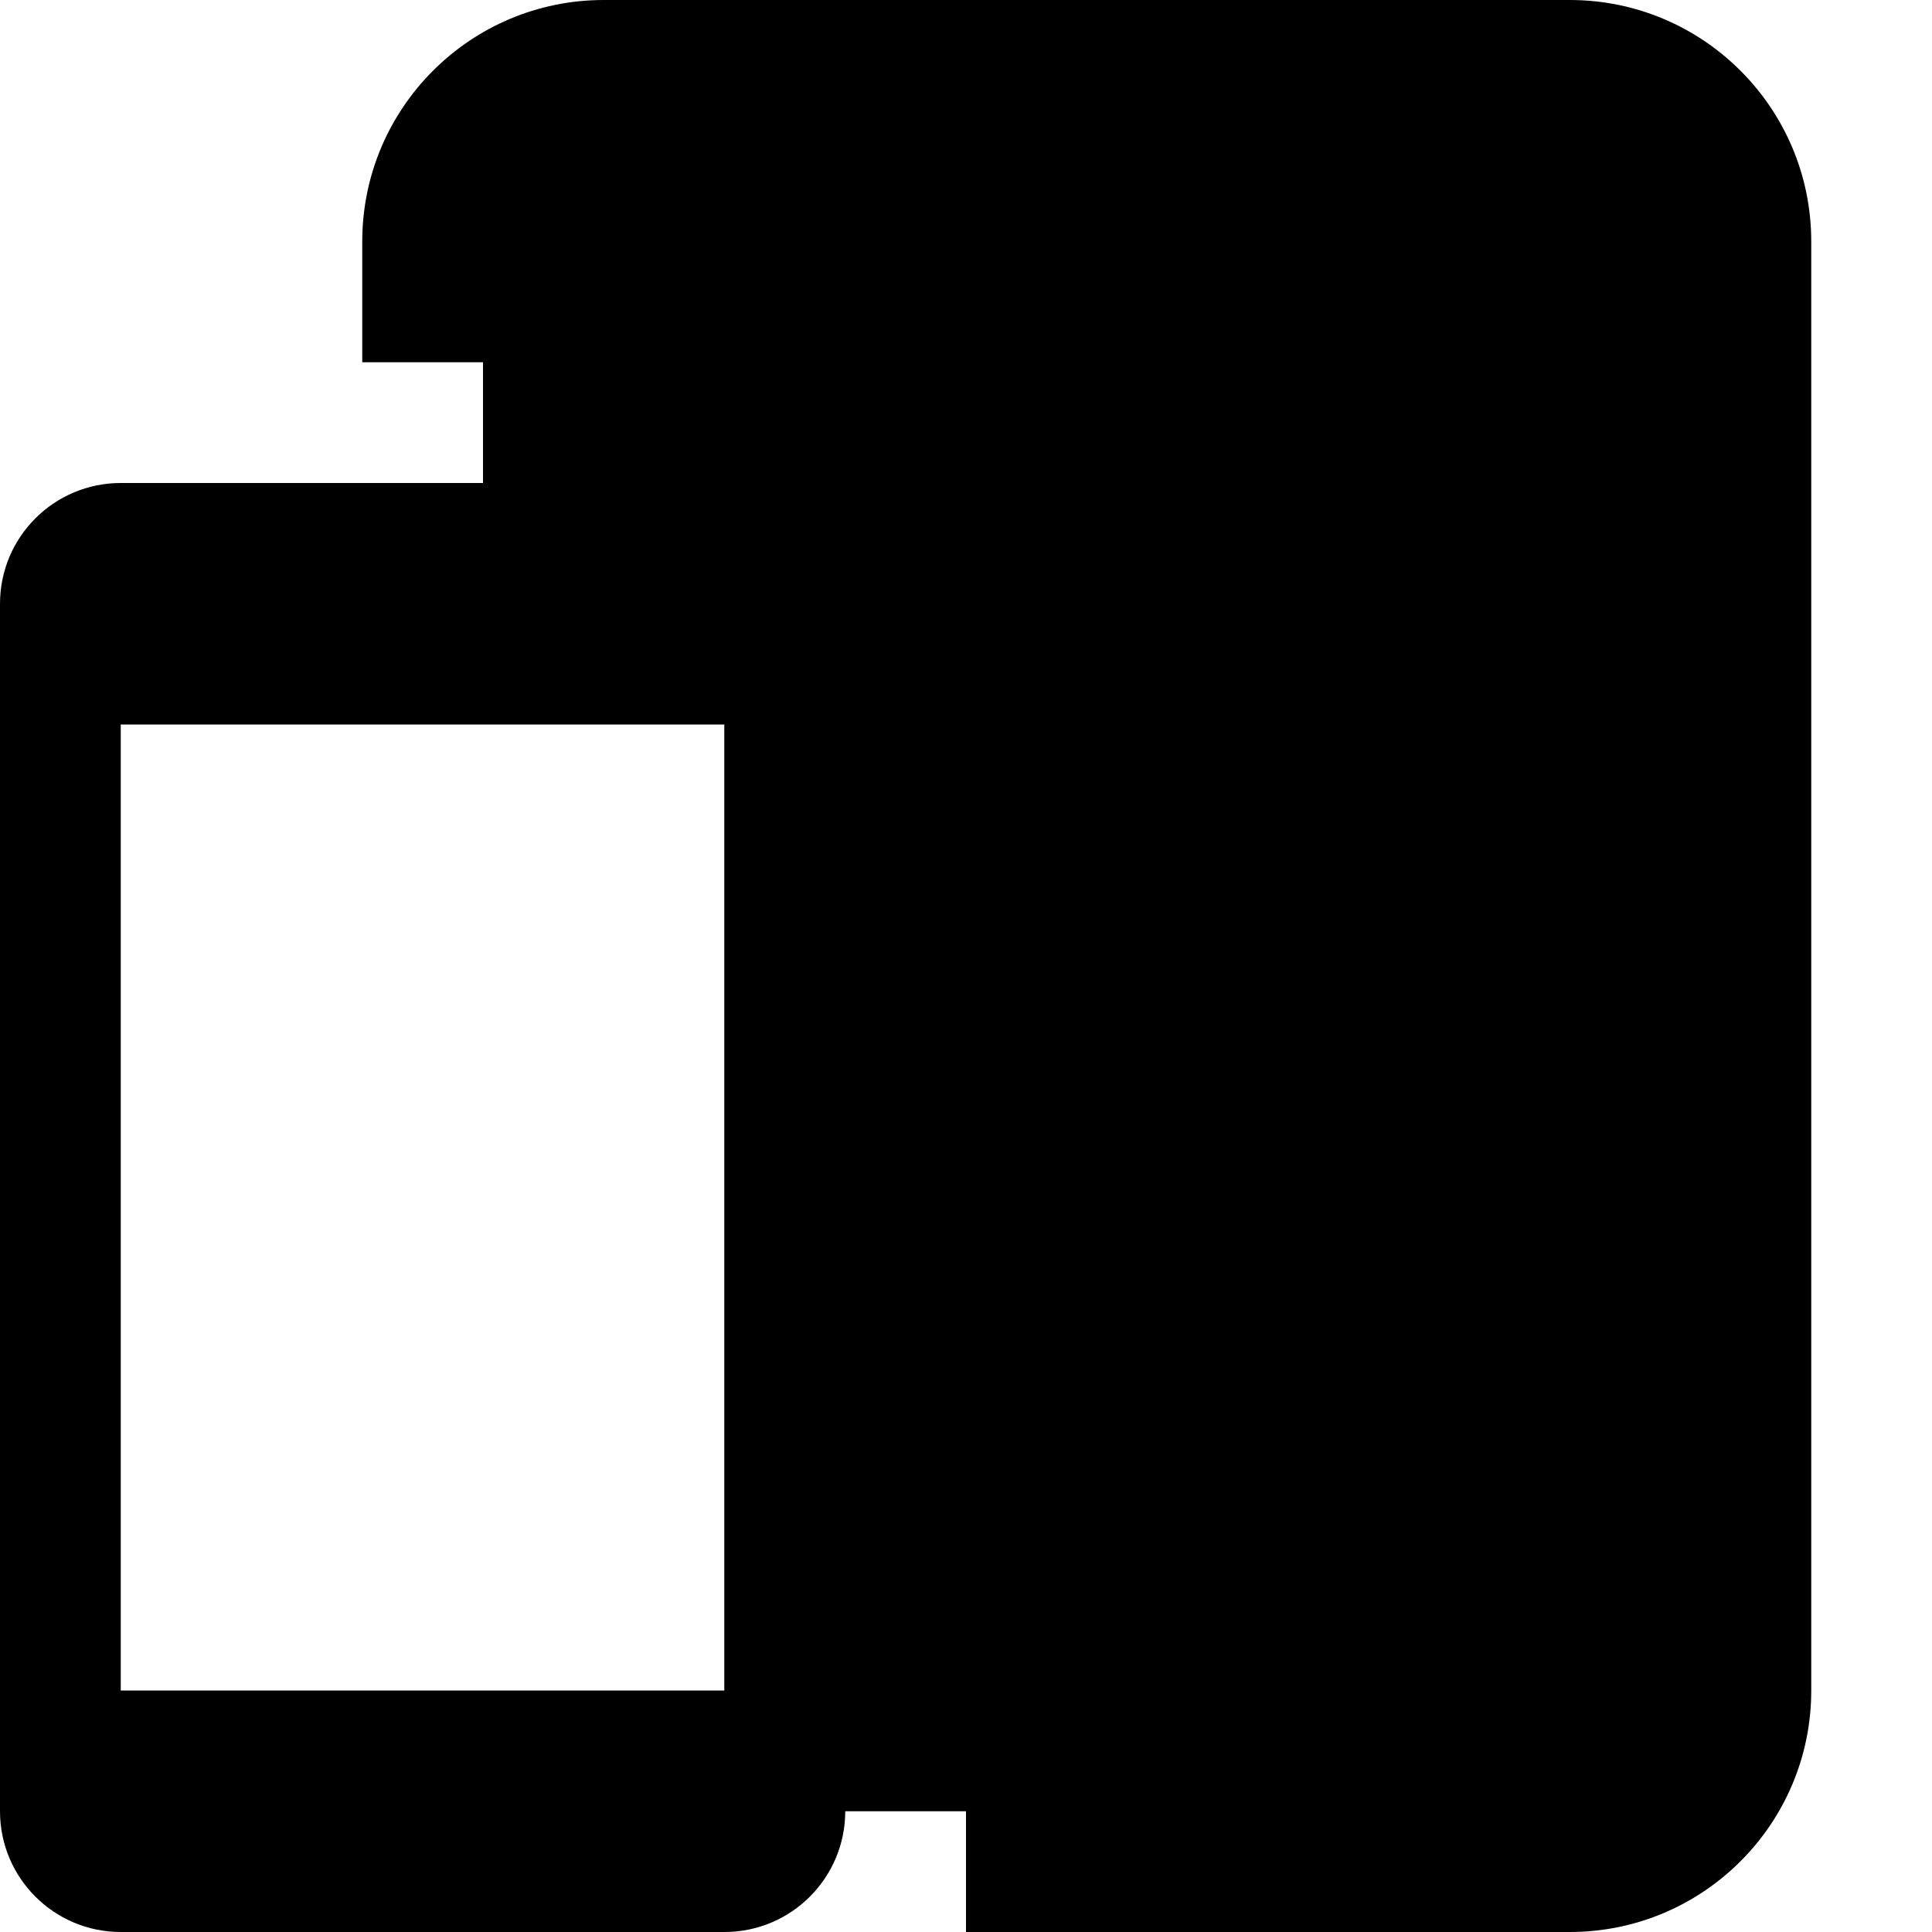
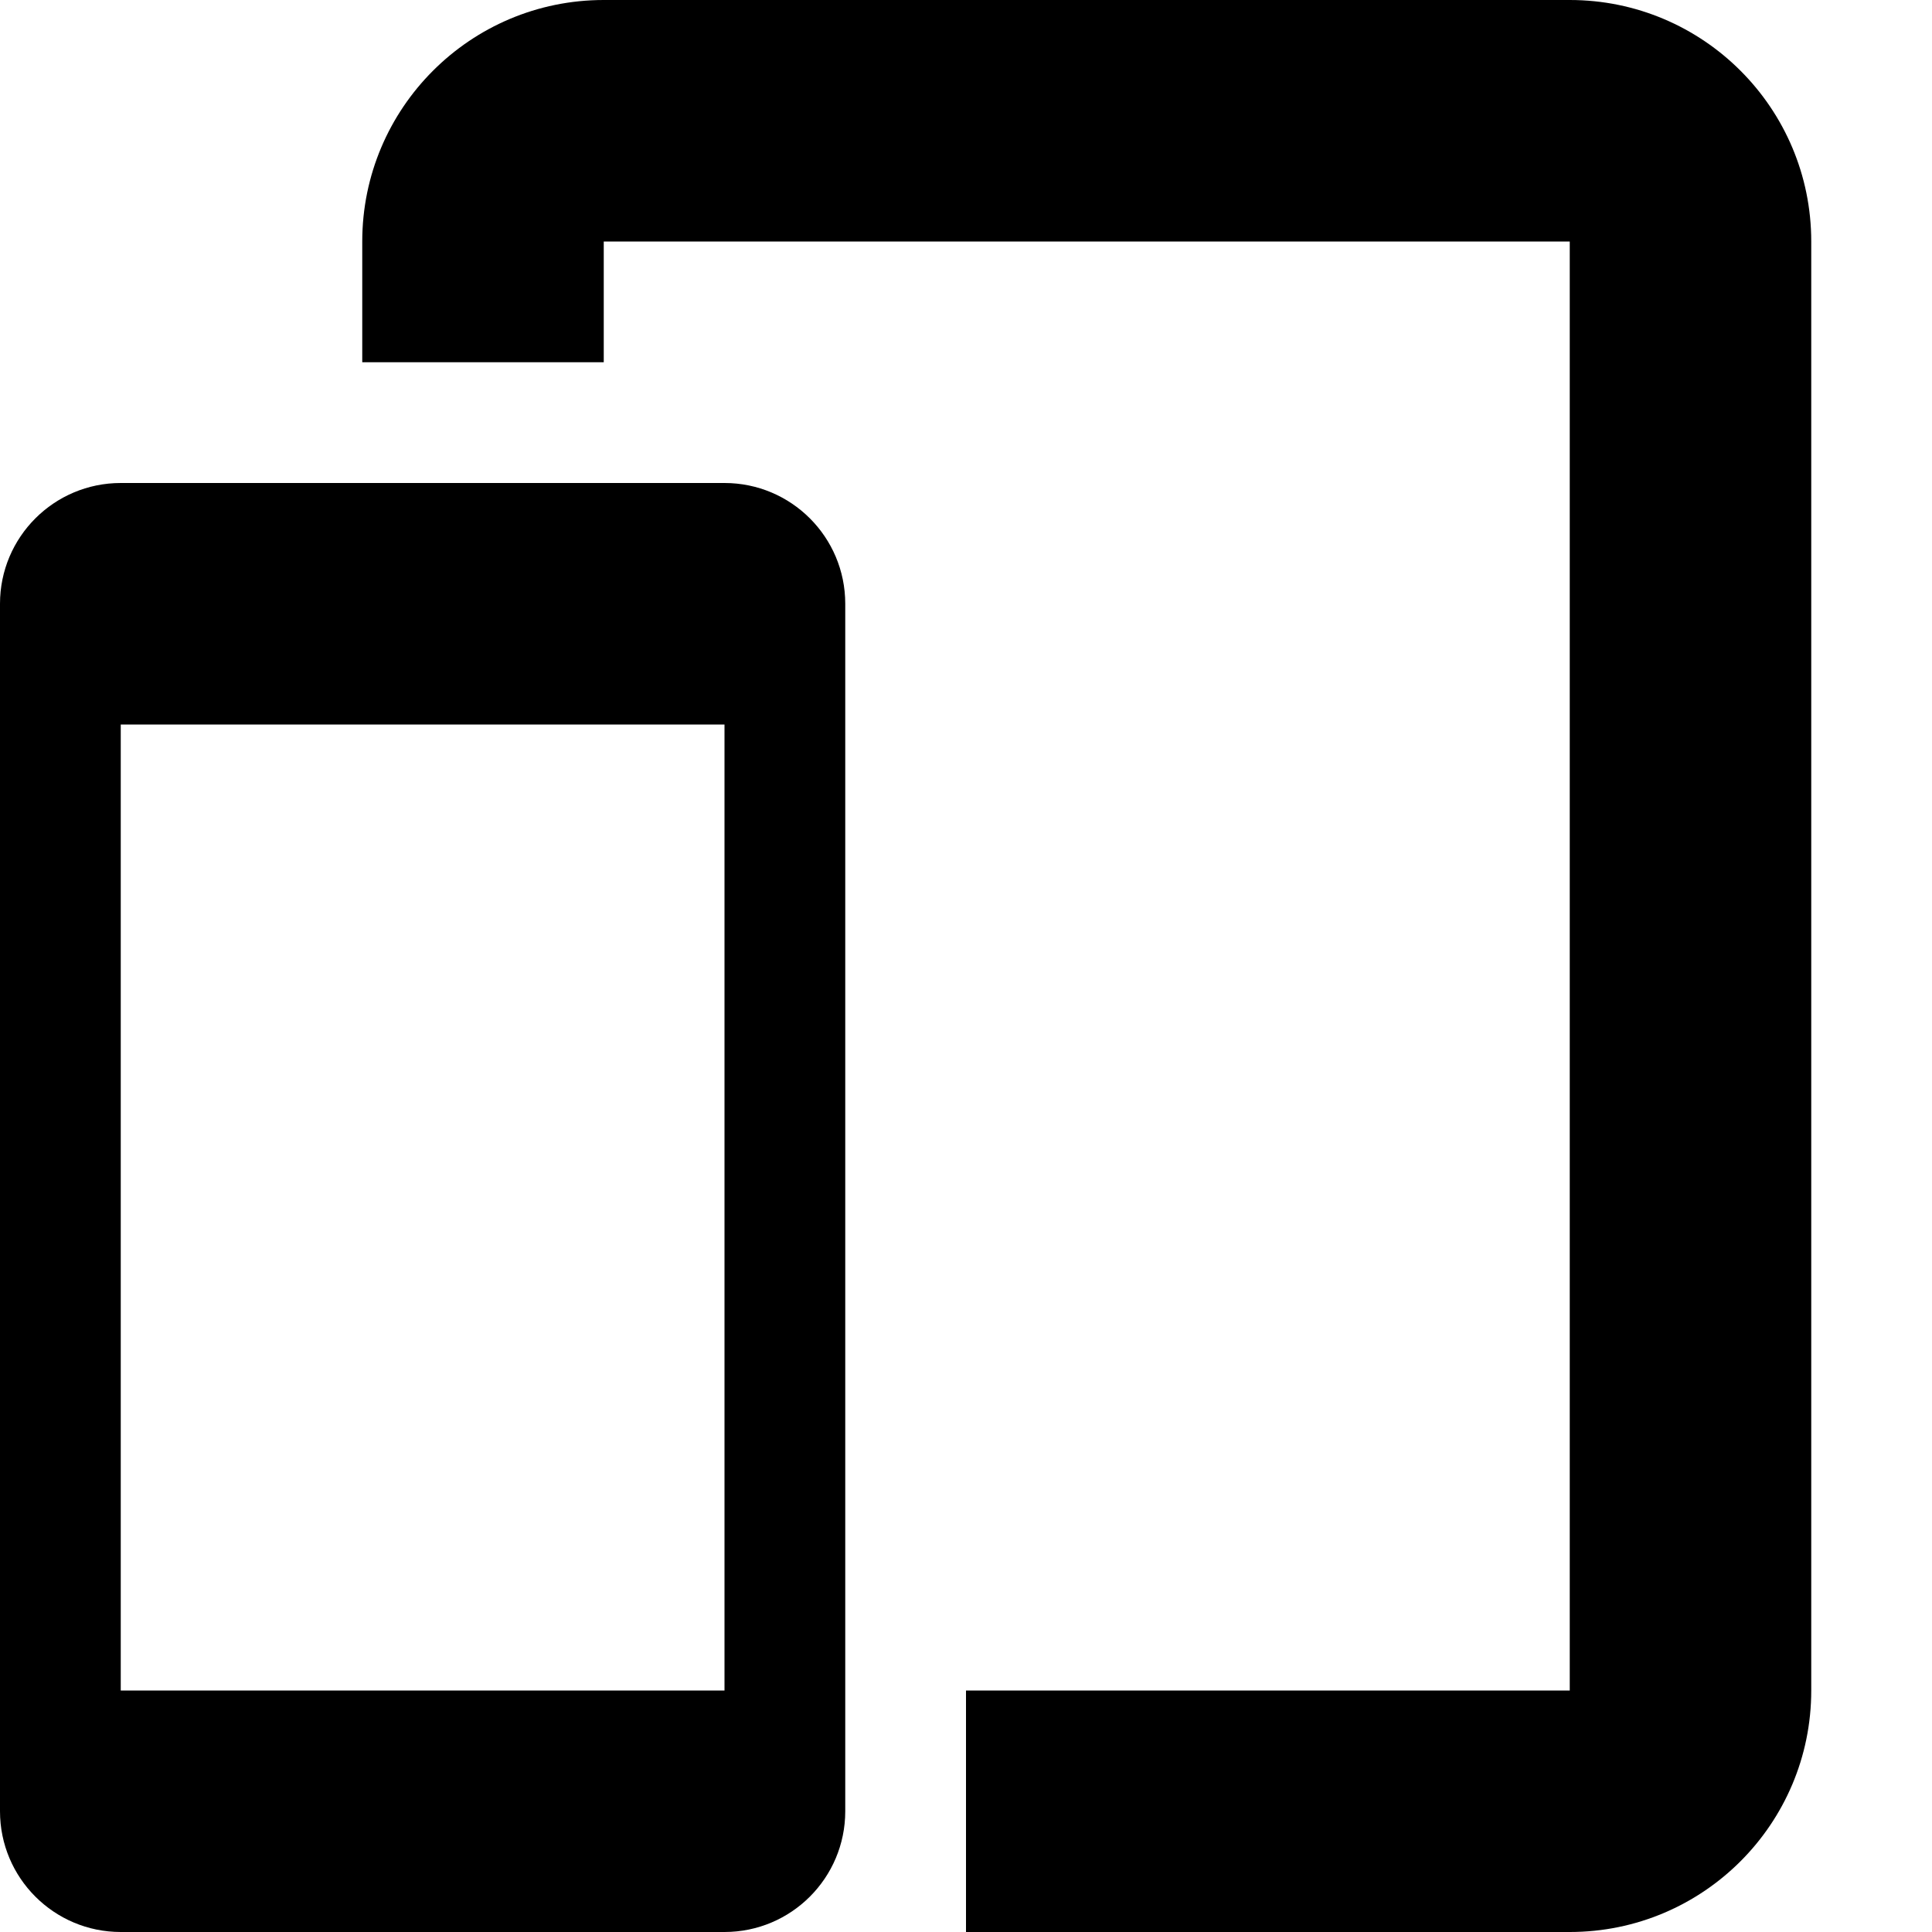
<svg xmlns="http://www.w3.org/2000/svg" width="16" height="16" viewBox="0 0 16 16" fill="context-fill #0c0c0d">
-   <path fill-opacity="context-fill-opacity" d="M4 1h10v14H6V5H4V1z" />
-   <path d="M1 4h5a1 1 0 0 1 1 1v10a1 1 0 0 1-1 1H1a1 1 0 0 1-1-1V5a1 1 0 0 1 1-1zm0 2v8h5V6H1z" />
-   <path d="M5 0a2 2 0 0 0-2 2v1h2V2h8v12H8v2h5a2 2 0 0 0 2-2V2a2 2 0 0 0-2-2H5z" />
+   <path fill-opacity="context-fill-opacity" d="M1 4h5a1 1 0 0 1 1 1v10a1 1 0 0 1-1 1H1a1 1 0 0 1-1-1V5a1 1 0 0 1 1-1zm0 2v8h5V6H1z" />
+   <path fill-opacity="context-fill-opacity" d="M5 0a2 2 0 0 0-2 2v1h2V2h8v12H8v2h5a2 2 0 0 0 2-2V2a2 2 0 0 0-2-2H5z" />
</svg>
